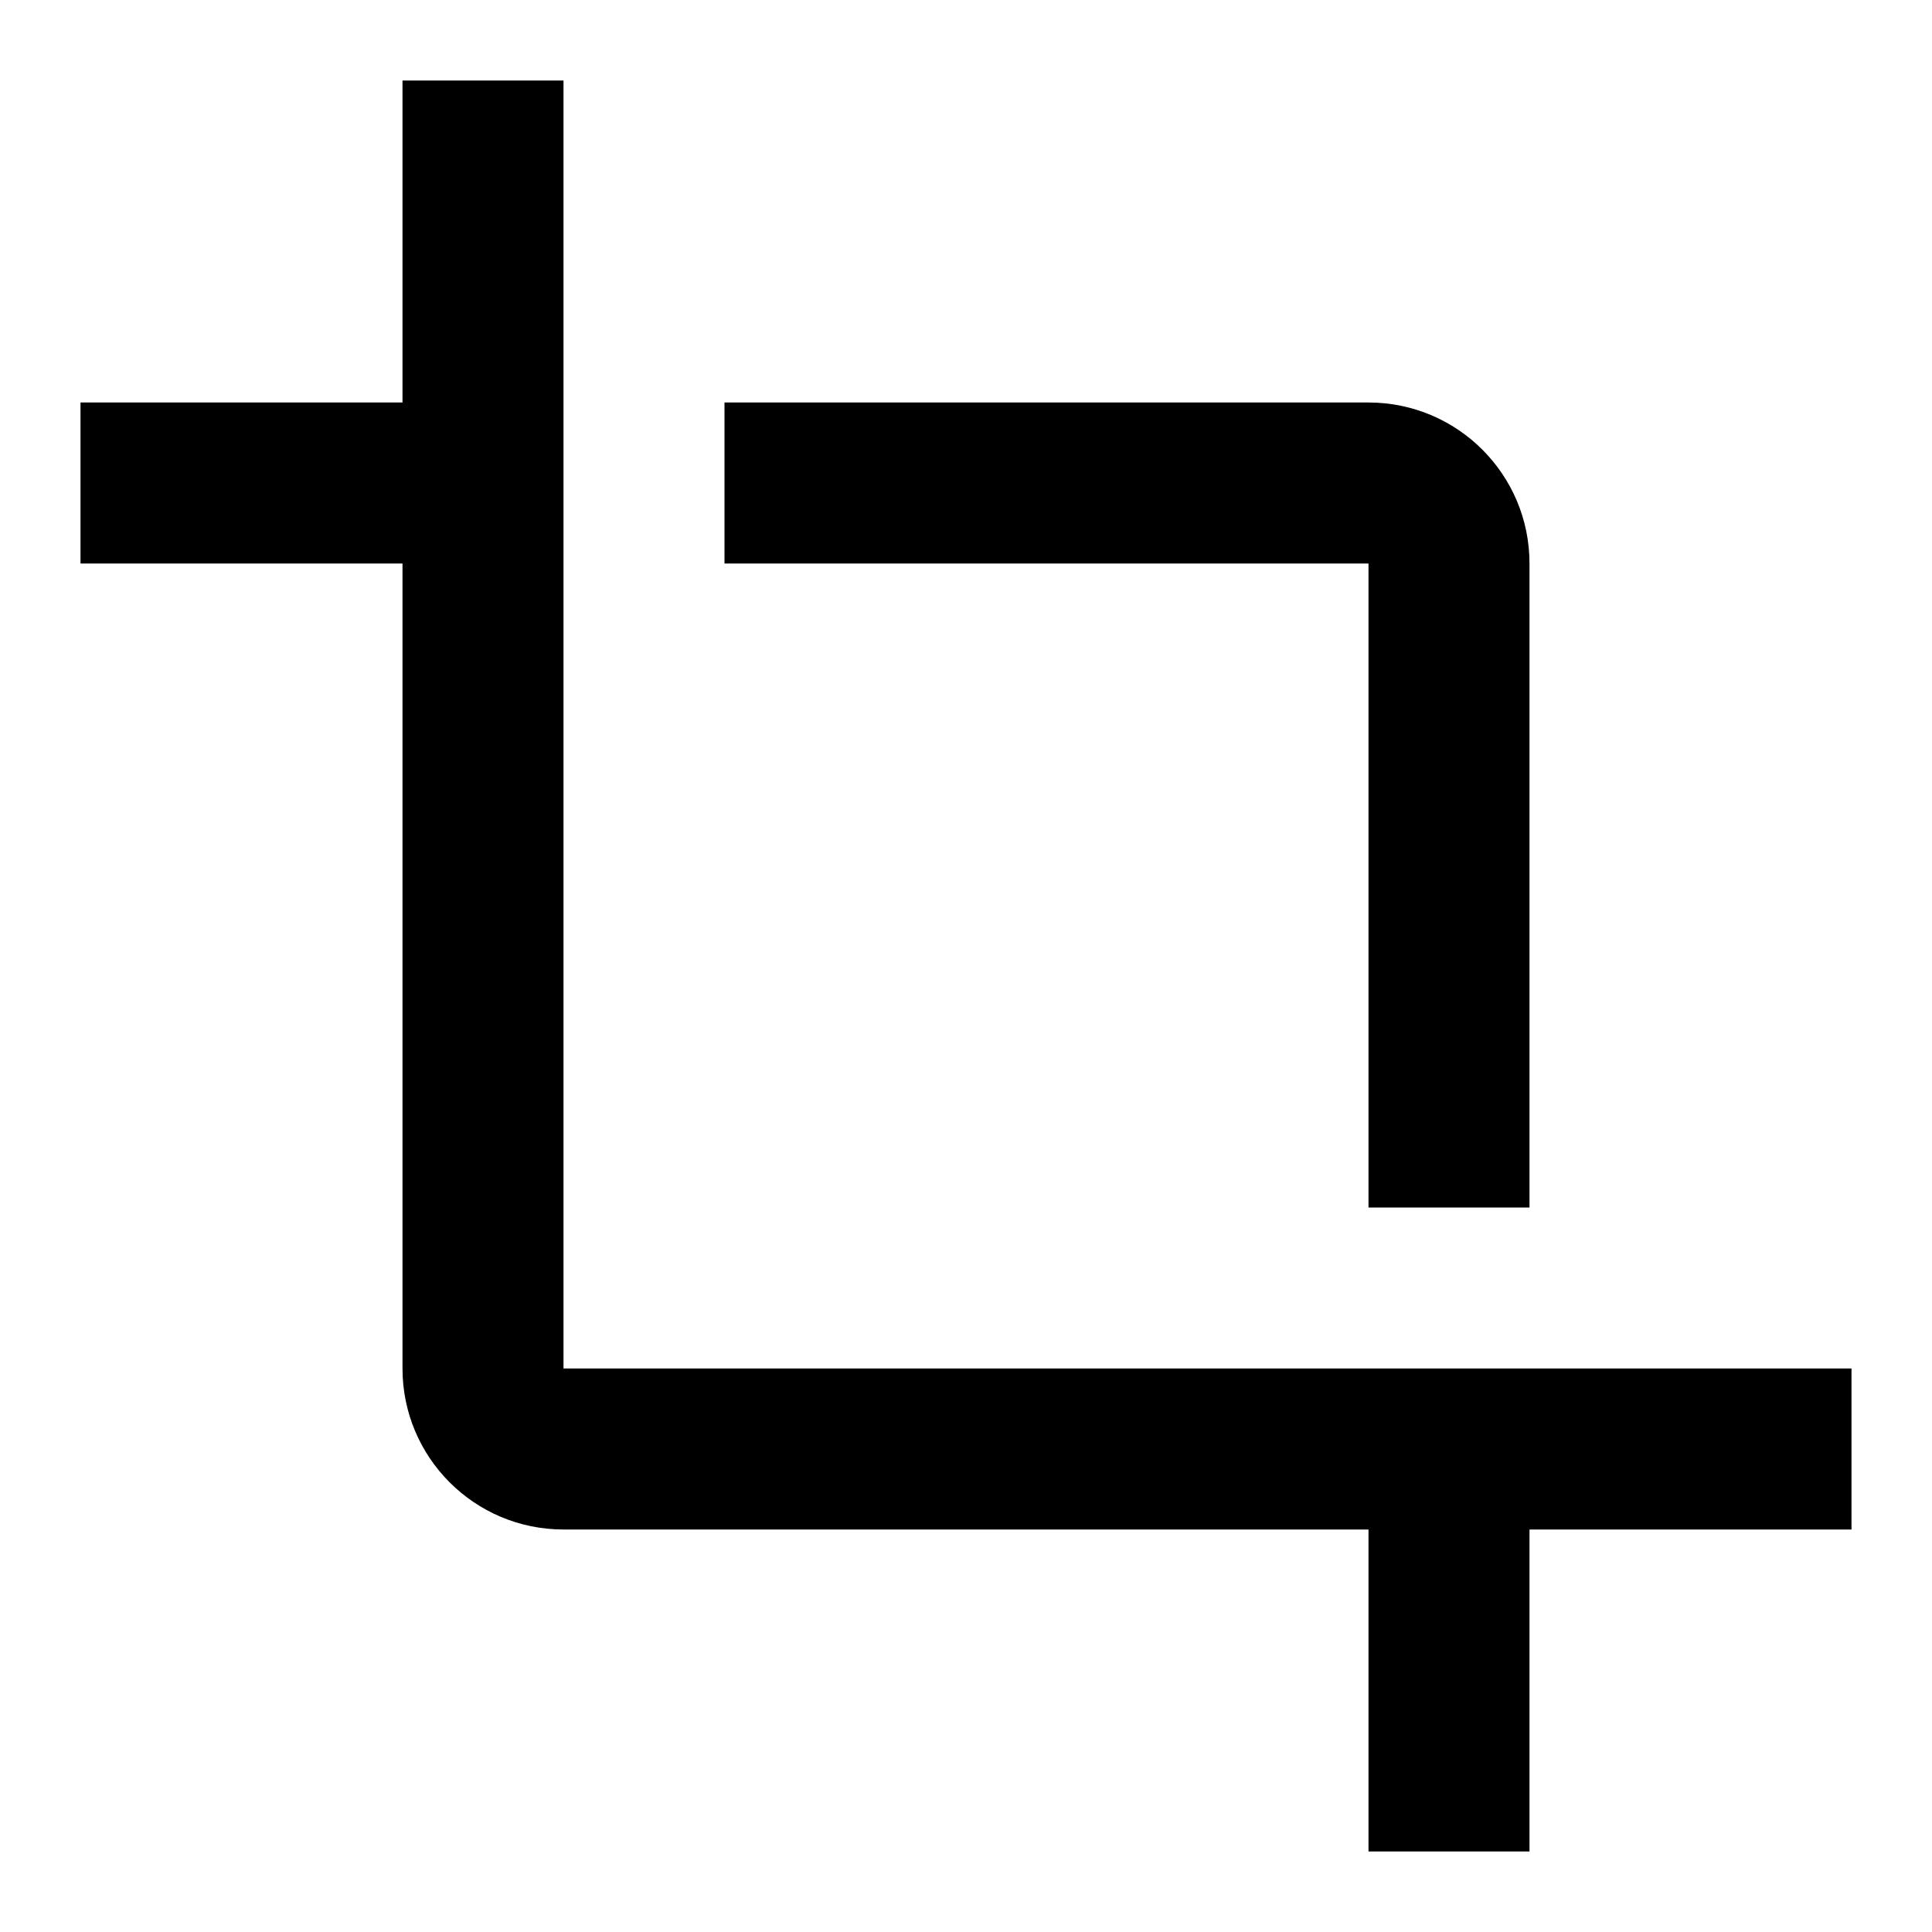
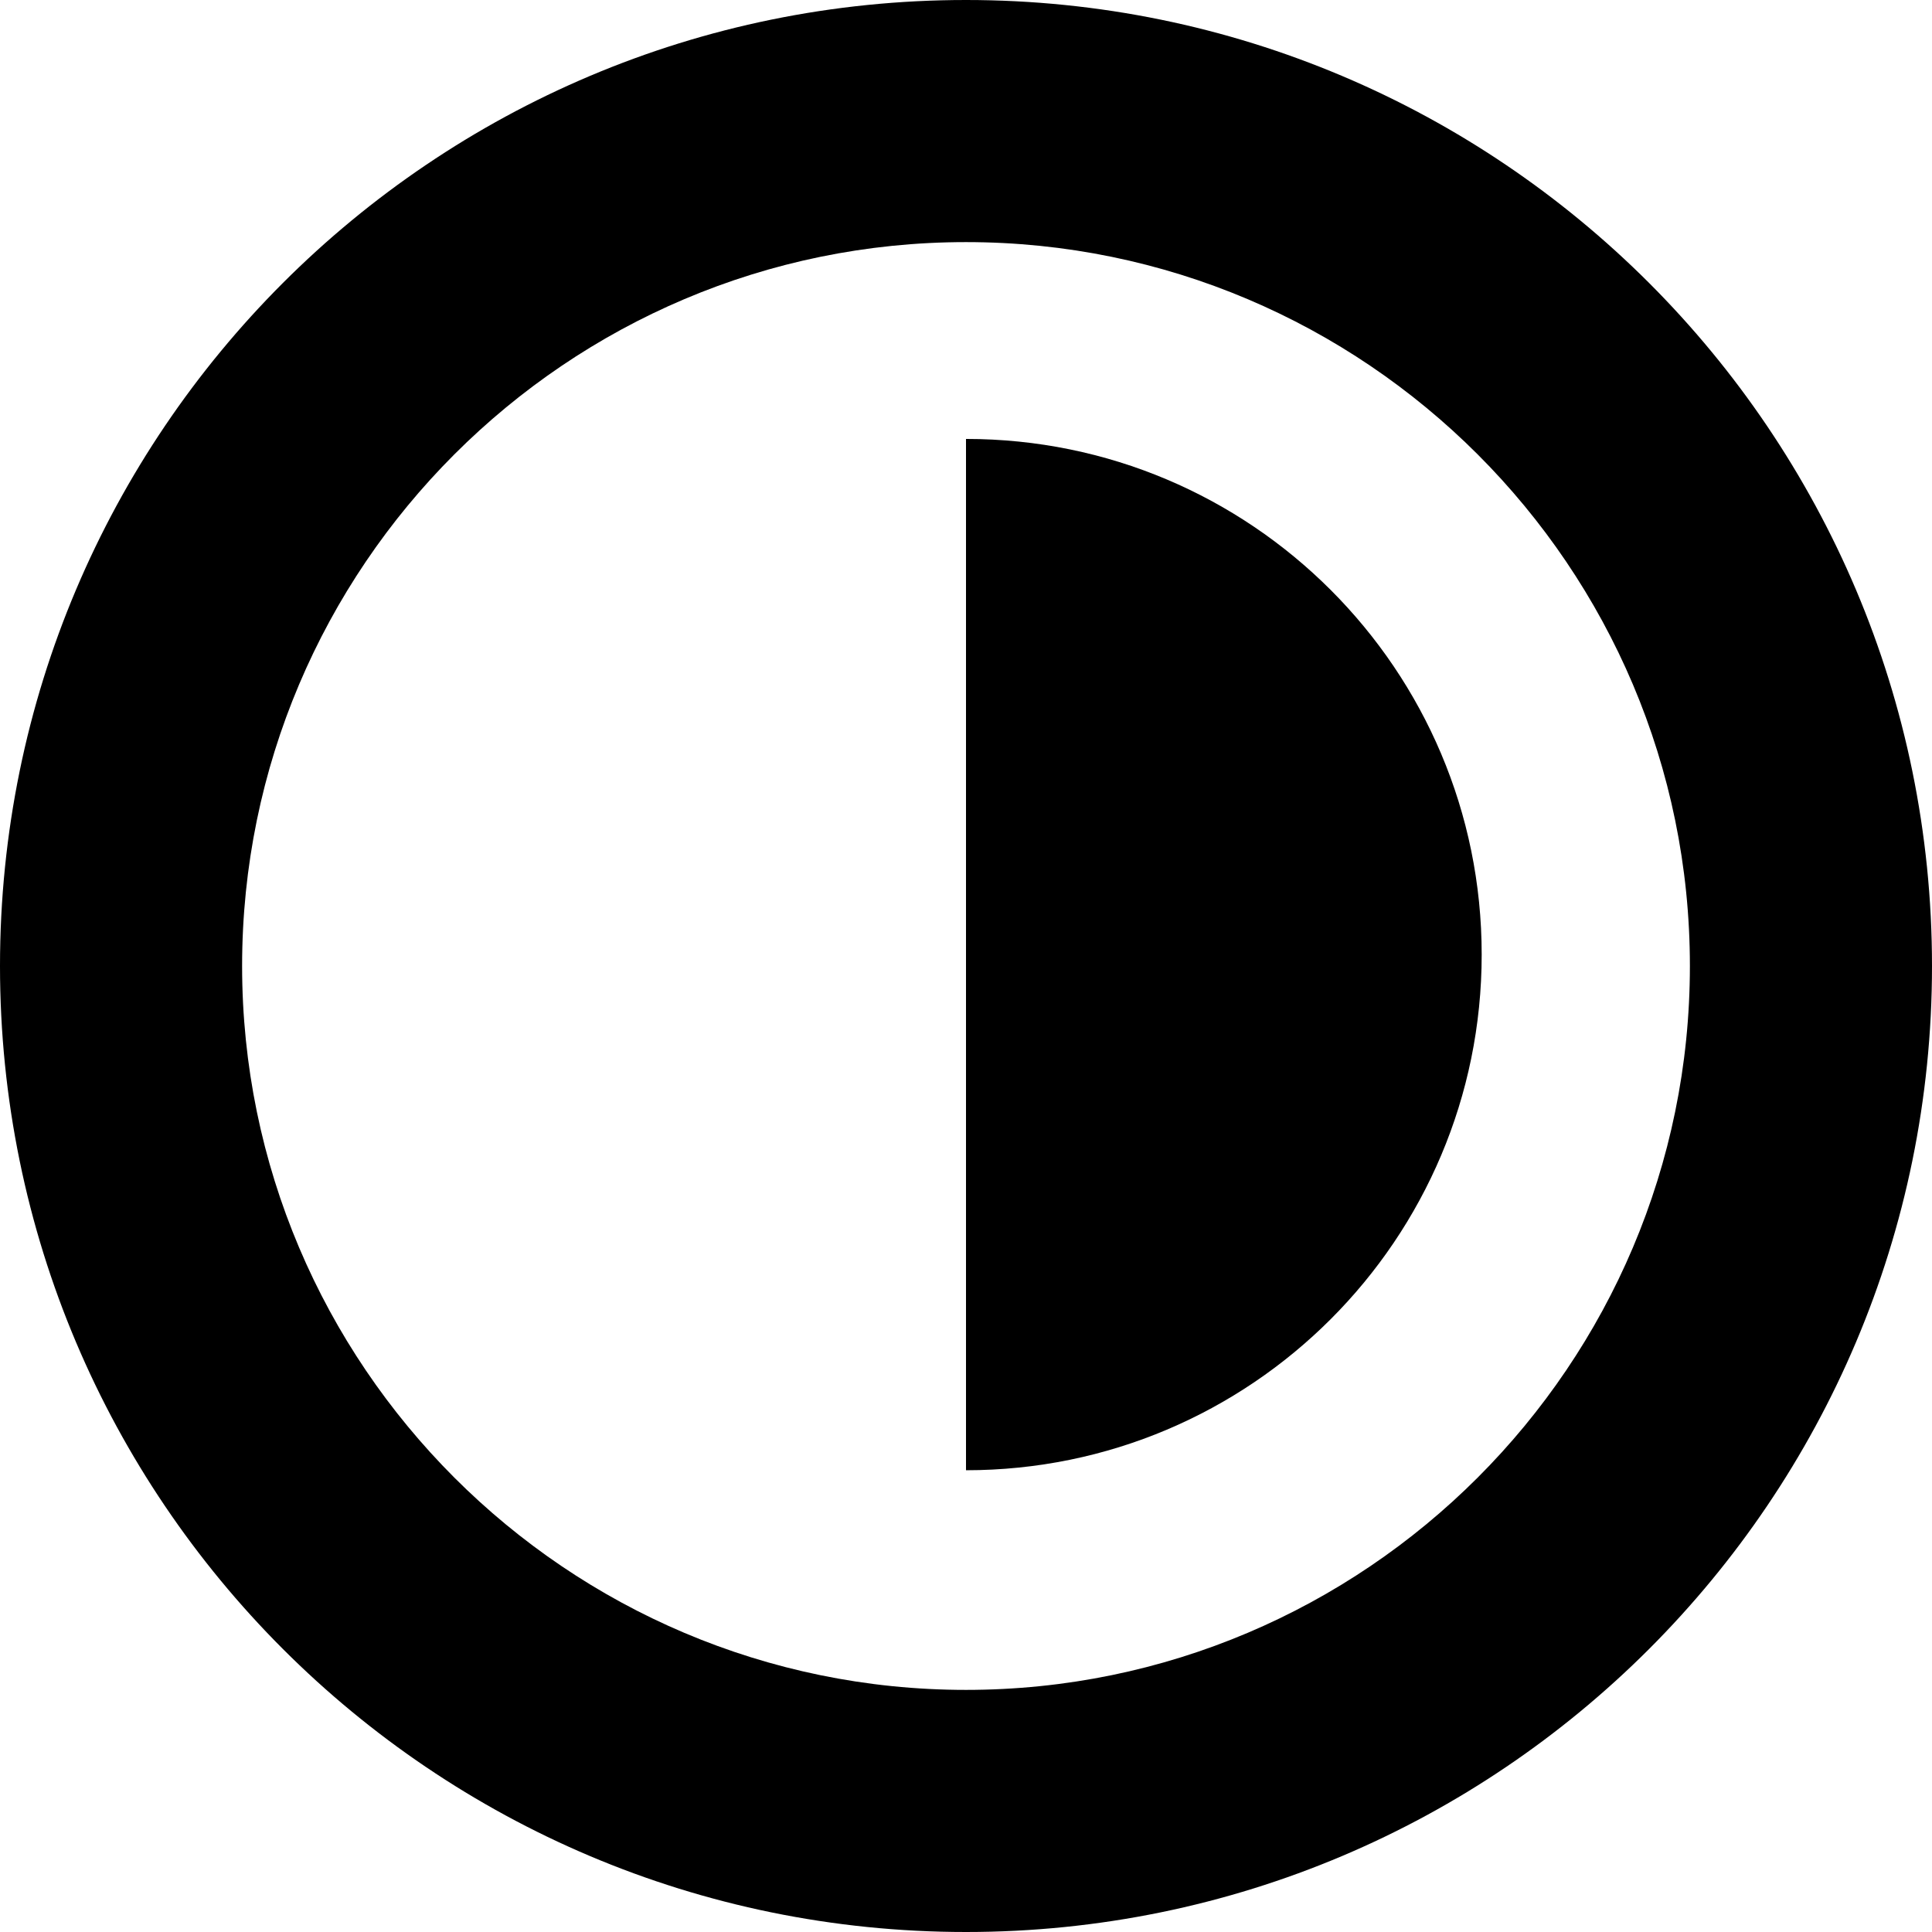
- <svg xmlns="http://www.w3.org/2000/svg" version="1" width="48" height="48">
-   <path fill="none" d="M0 0h48v48H0V0z" />
-   <path d="M34 30h4V14c0-2.21-1.79-4-4-4H18v4h16v16zm-20 4V2h-4v8H2v4h8v20c0 2.21 1.79 4 4 4h20v8h4v-8h8v-4H14z" />
+ <svg xmlns="http://www.w3.org/2000/svg" version="1" width="31.92" height="31.92" viewBox="-35.422 -7.96 31.92 31.92">
+   <path d="M-19.462-3.96c6.595 0 11.96 5.365 11.96 11.96s-5.365 11.96-11.96 11.96-11.96-5.365-11.96-11.96 5.365-11.96 11.96-11.96m0-4c-8.814 0-15.96 7.145-15.96 15.96 0 8.813 7.146 15.96 15.96 15.96S-3.502 16.813-3.502 8c0-8.815-7.146-15.96-15.96-15.96z" />
+   <path d="M-19.462 16.331a8.519 8.519 0 0 0 8.52-8.52 8.518 8.518 0 0 0-8.52-8.519" />
</svg>
